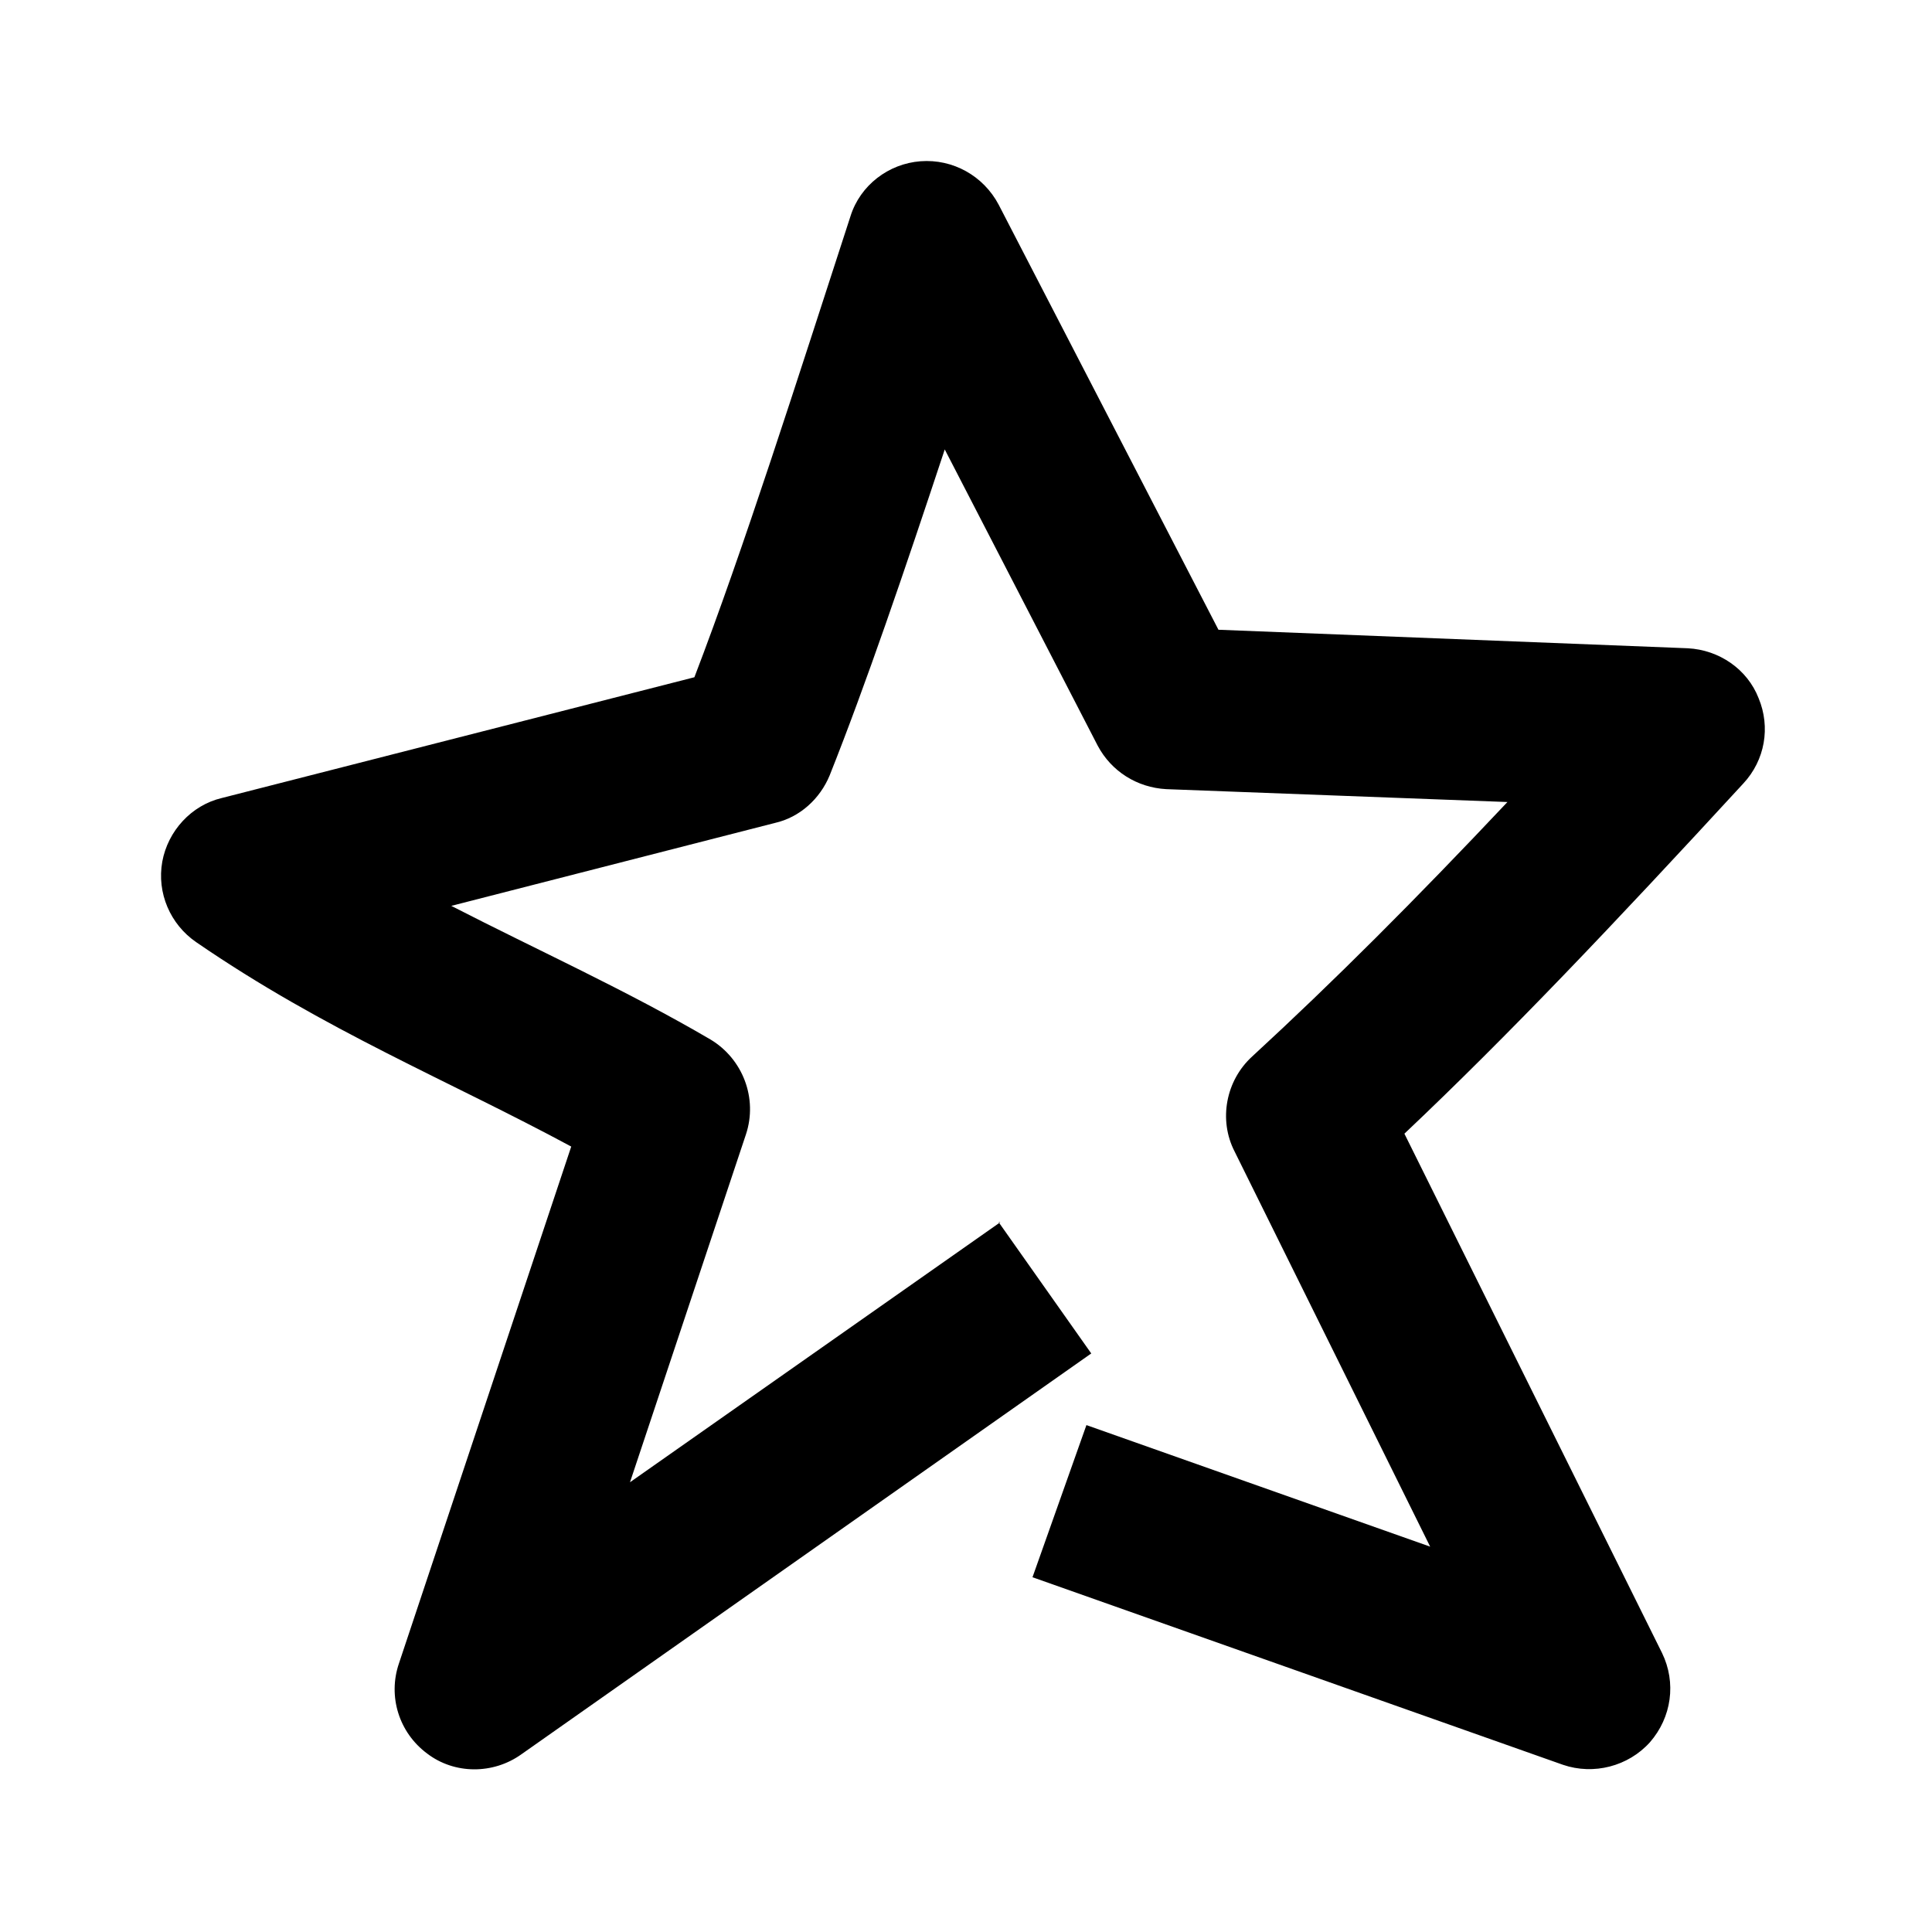
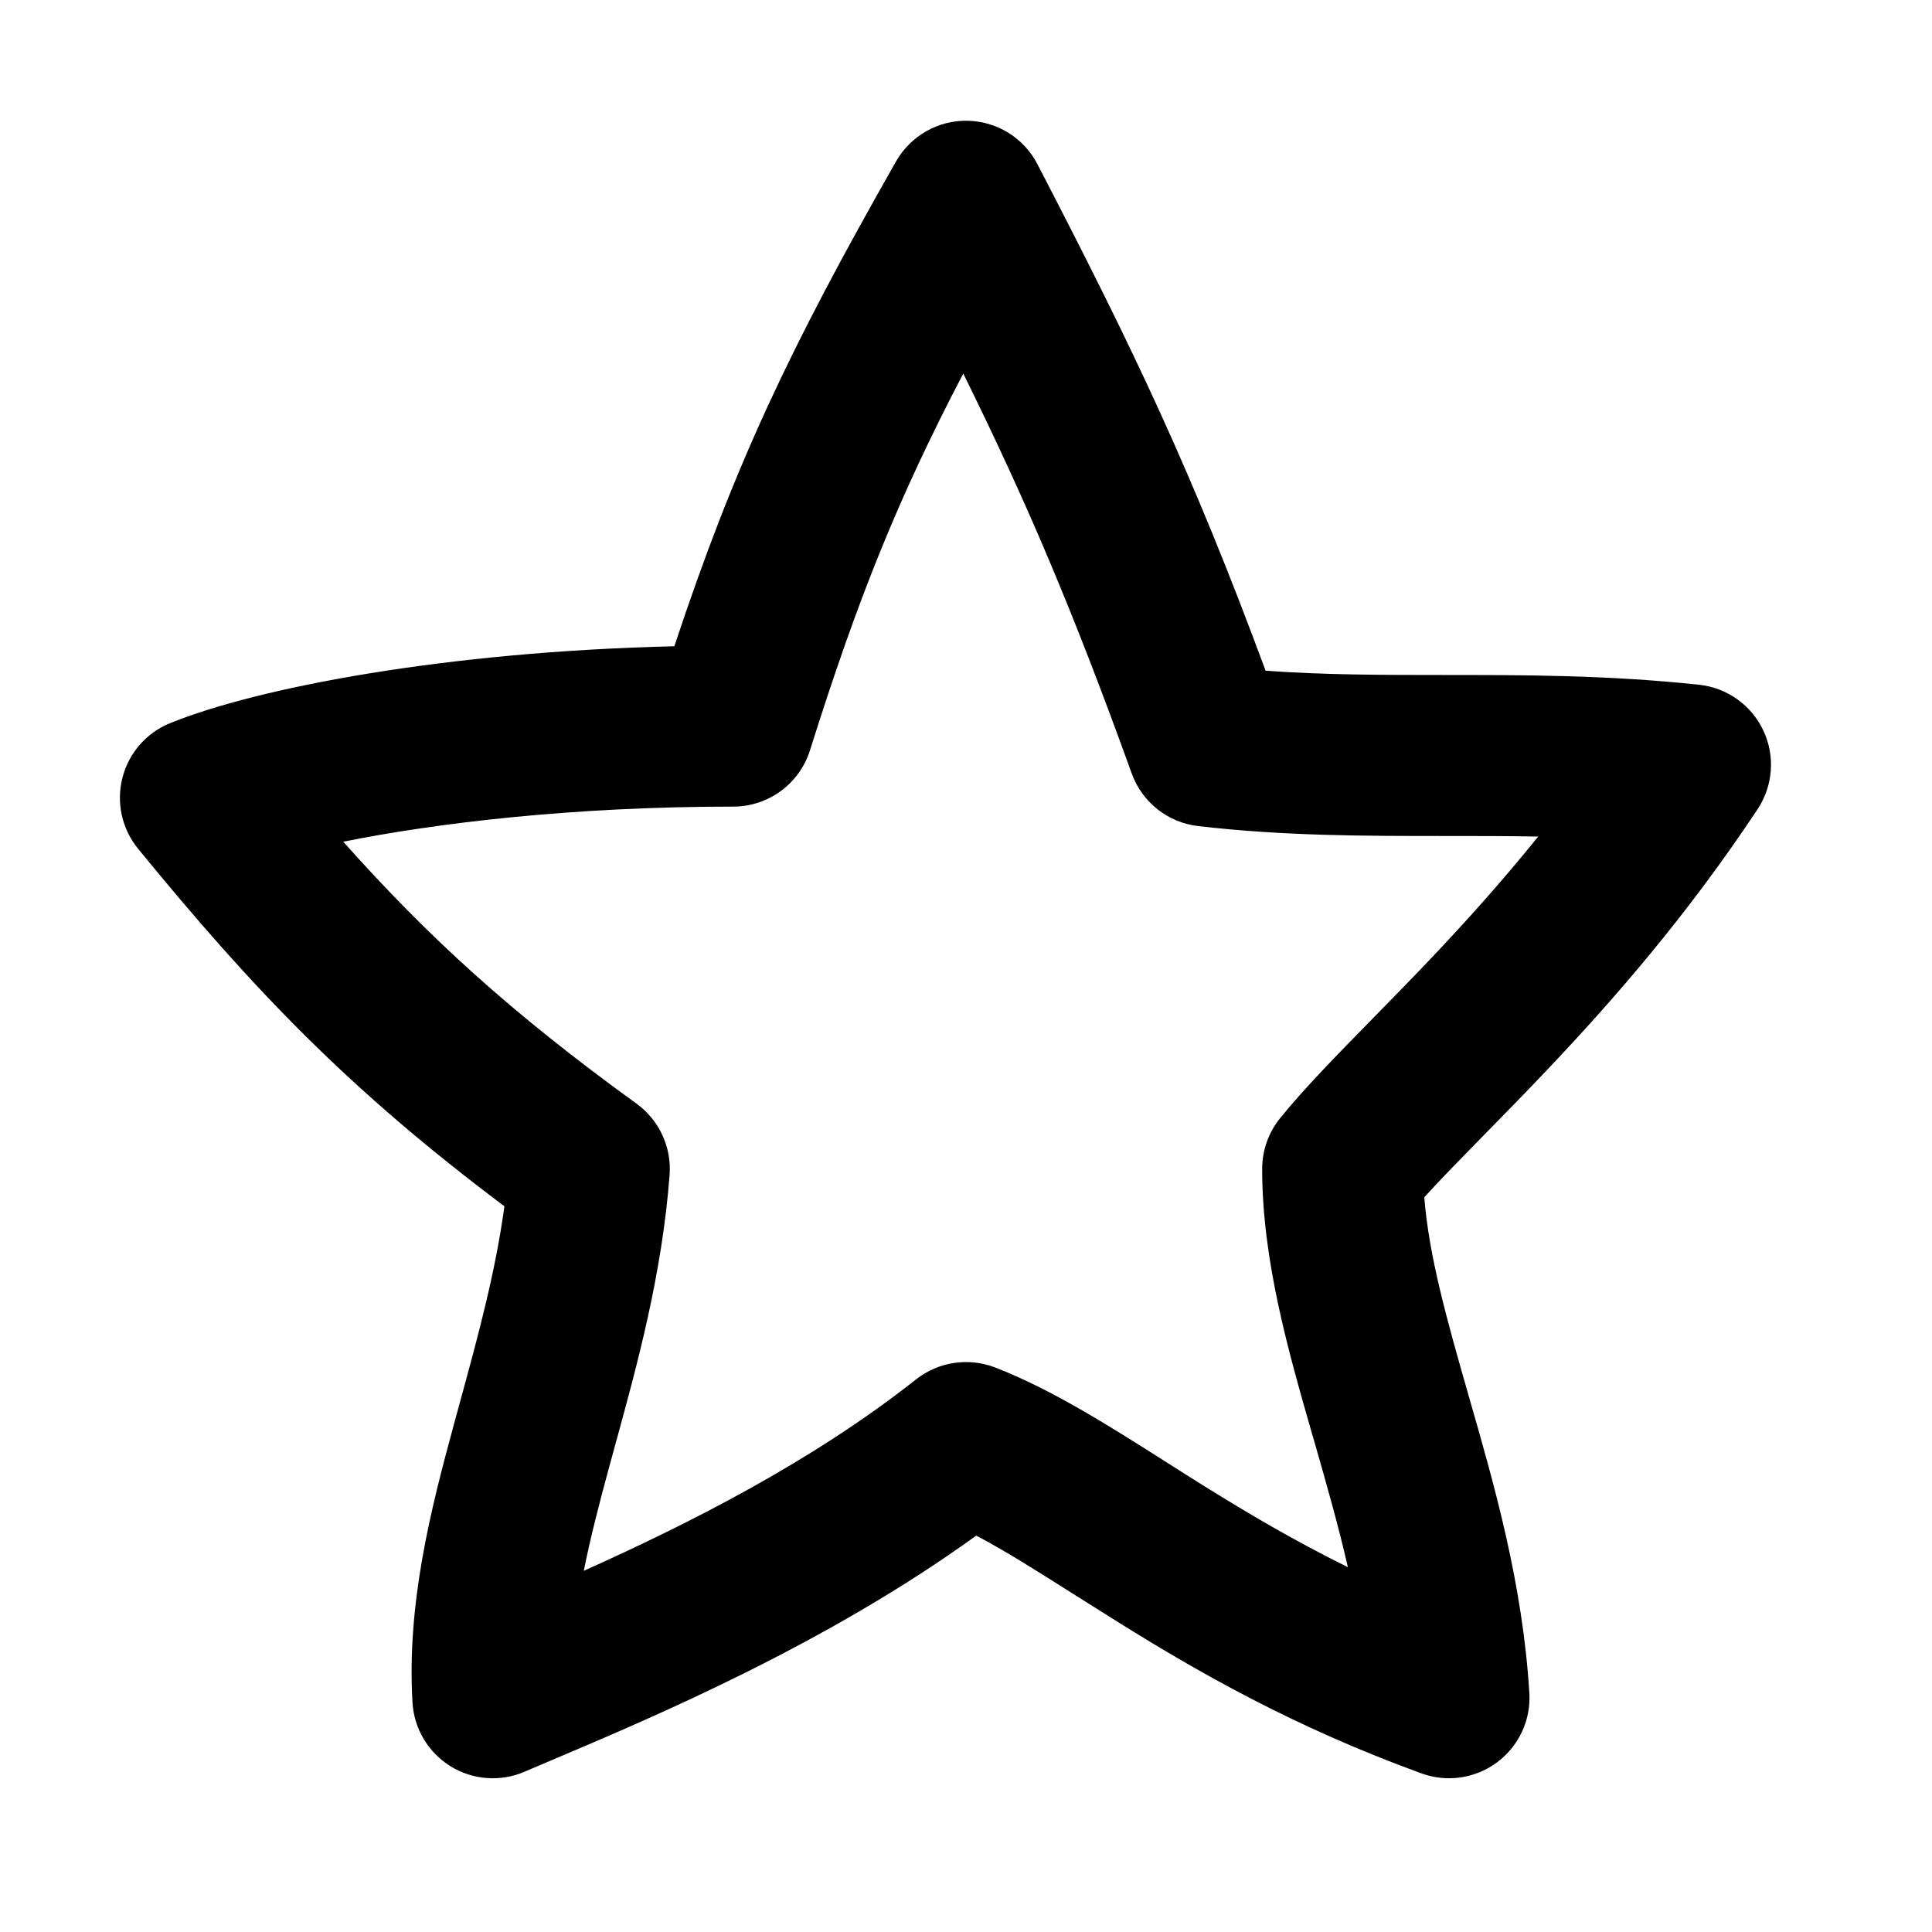
<svg xmlns="http://www.w3.org/2000/svg" width="24" height="24" viewBox="0 0 24 24">
-   <path d="M12.406 15.183L13.556 16.813L6.476 21.793C6.126 22.043 5.646 22.043 5.306 21.783C4.956 21.523 4.816 21.073 4.956 20.663L7.096 14.243C5.576 13.423 4.036 12.803 2.436 11.703C2.116 11.483 1.946 11.093 2.016 10.703C2.086 10.323 2.376 10.003 2.756 9.913L8.626 8.413C9.236 6.823 9.896 4.743 10.566 2.683C10.686 2.303 11.036 2.033 11.436 2.003C11.836 1.973 12.216 2.183 12.406 2.543L15.136 7.823L20.966 8.053C21.356 8.073 21.706 8.313 21.846 8.673C21.996 9.033 21.926 9.443 21.656 9.733C20.036 11.493 18.726 12.873 17.446 14.083L20.646 20.533C20.826 20.903 20.766 21.333 20.496 21.643C20.226 21.943 19.796 22.053 19.416 21.923L12.826 19.593L13.496 17.703L17.766 19.213L15.336 14.303C15.136 13.913 15.226 13.423 15.556 13.123C16.566 12.193 17.576 11.183 18.726 9.963L14.486 9.803C14.126 9.783 13.806 9.583 13.636 9.263L11.736 5.583C11.236 7.093 10.756 8.503 10.306 9.633C10.186 9.923 9.936 10.153 9.626 10.223L5.606 11.253C6.696 11.813 7.766 12.293 8.826 12.913C9.226 13.153 9.416 13.643 9.266 14.093L7.826 18.413L12.426 15.183H12.406Z" />
+   <path d="M12.019 1.5C12.386 1.507 12.719 1.714 12.887 2.039C14.104 4.384 14.814 5.879 15.722 8.332C16.446 8.384 17.165 8.385 17.937 8.385H17.956C18.924 8.385 19.969 8.385 21.106 8.506C21.453 8.543 21.756 8.758 21.905 9.075C22.054 9.391 22.026 9.762 21.833 10.053C20.951 11.383 20.034 12.429 19.244 13.264C18.928 13.598 18.648 13.882 18.403 14.132C18.125 14.416 17.89 14.655 17.693 14.873C17.75 15.595 17.968 16.377 18.243 17.334L18.255 17.377C18.56 18.437 18.915 19.671 18.998 21.029C19.019 21.365 18.869 21.689 18.599 21.891C18.329 22.093 17.975 22.145 17.659 22.03C16.066 21.451 14.874 20.764 13.909 20.163C13.703 20.034 13.513 19.914 13.335 19.802C12.864 19.504 12.483 19.262 12.127 19.076C10.275 20.415 8.156 21.314 6.859 21.863C6.737 21.915 6.622 21.964 6.516 22.009C6.216 22.138 5.873 22.112 5.596 21.941C5.319 21.769 5.143 21.474 5.124 21.148C5.052 19.92 5.351 18.751 5.64 17.689C5.665 17.598 5.689 17.508 5.714 17.418C5.939 16.595 6.153 15.812 6.266 14.985C4.332 13.533 3.156 12.305 1.715 10.543C1.514 10.297 1.442 9.97 1.521 9.662C1.599 9.355 1.819 9.102 2.114 8.983C3.2 8.542 5.534 8.095 8.377 8.028C9.12 5.786 9.802 4.341 11.131 2.005C11.312 1.687 11.653 1.493 12.019 1.5ZM11.966 4.64C11.155 6.193 10.657 7.431 10.062 9.32C9.931 9.737 9.545 10.02 9.108 10.02C7.125 10.02 5.435 10.221 4.264 10.456C5.315 11.636 6.34 12.575 7.907 13.71C8.189 13.914 8.344 14.25 8.318 14.596C8.224 15.829 7.916 16.953 7.648 17.929C7.621 18.025 7.595 18.12 7.57 18.214C7.443 18.68 7.333 19.108 7.252 19.513C8.543 18.934 10.079 18.163 11.38 17.135C11.658 16.916 12.031 16.86 12.361 16.987C13.067 17.26 13.779 17.713 14.488 18.163C14.648 18.265 14.807 18.366 14.966 18.465C15.495 18.794 16.075 19.138 16.744 19.468C16.624 18.943 16.474 18.421 16.321 17.886L16.302 17.822C16.005 16.789 15.679 15.654 15.679 14.52C15.679 14.292 15.757 14.071 15.9 13.893C16.193 13.529 16.621 13.092 17.081 12.623C17.314 12.385 17.555 12.139 17.792 11.889C18.21 11.447 18.656 10.953 19.108 10.392C18.718 10.385 18.331 10.385 17.937 10.385H17.913C16.949 10.385 15.943 10.385 14.885 10.262C14.508 10.219 14.188 9.966 14.059 9.609C13.32 7.562 12.75 6.229 11.966 4.64Z" />
</svg>
